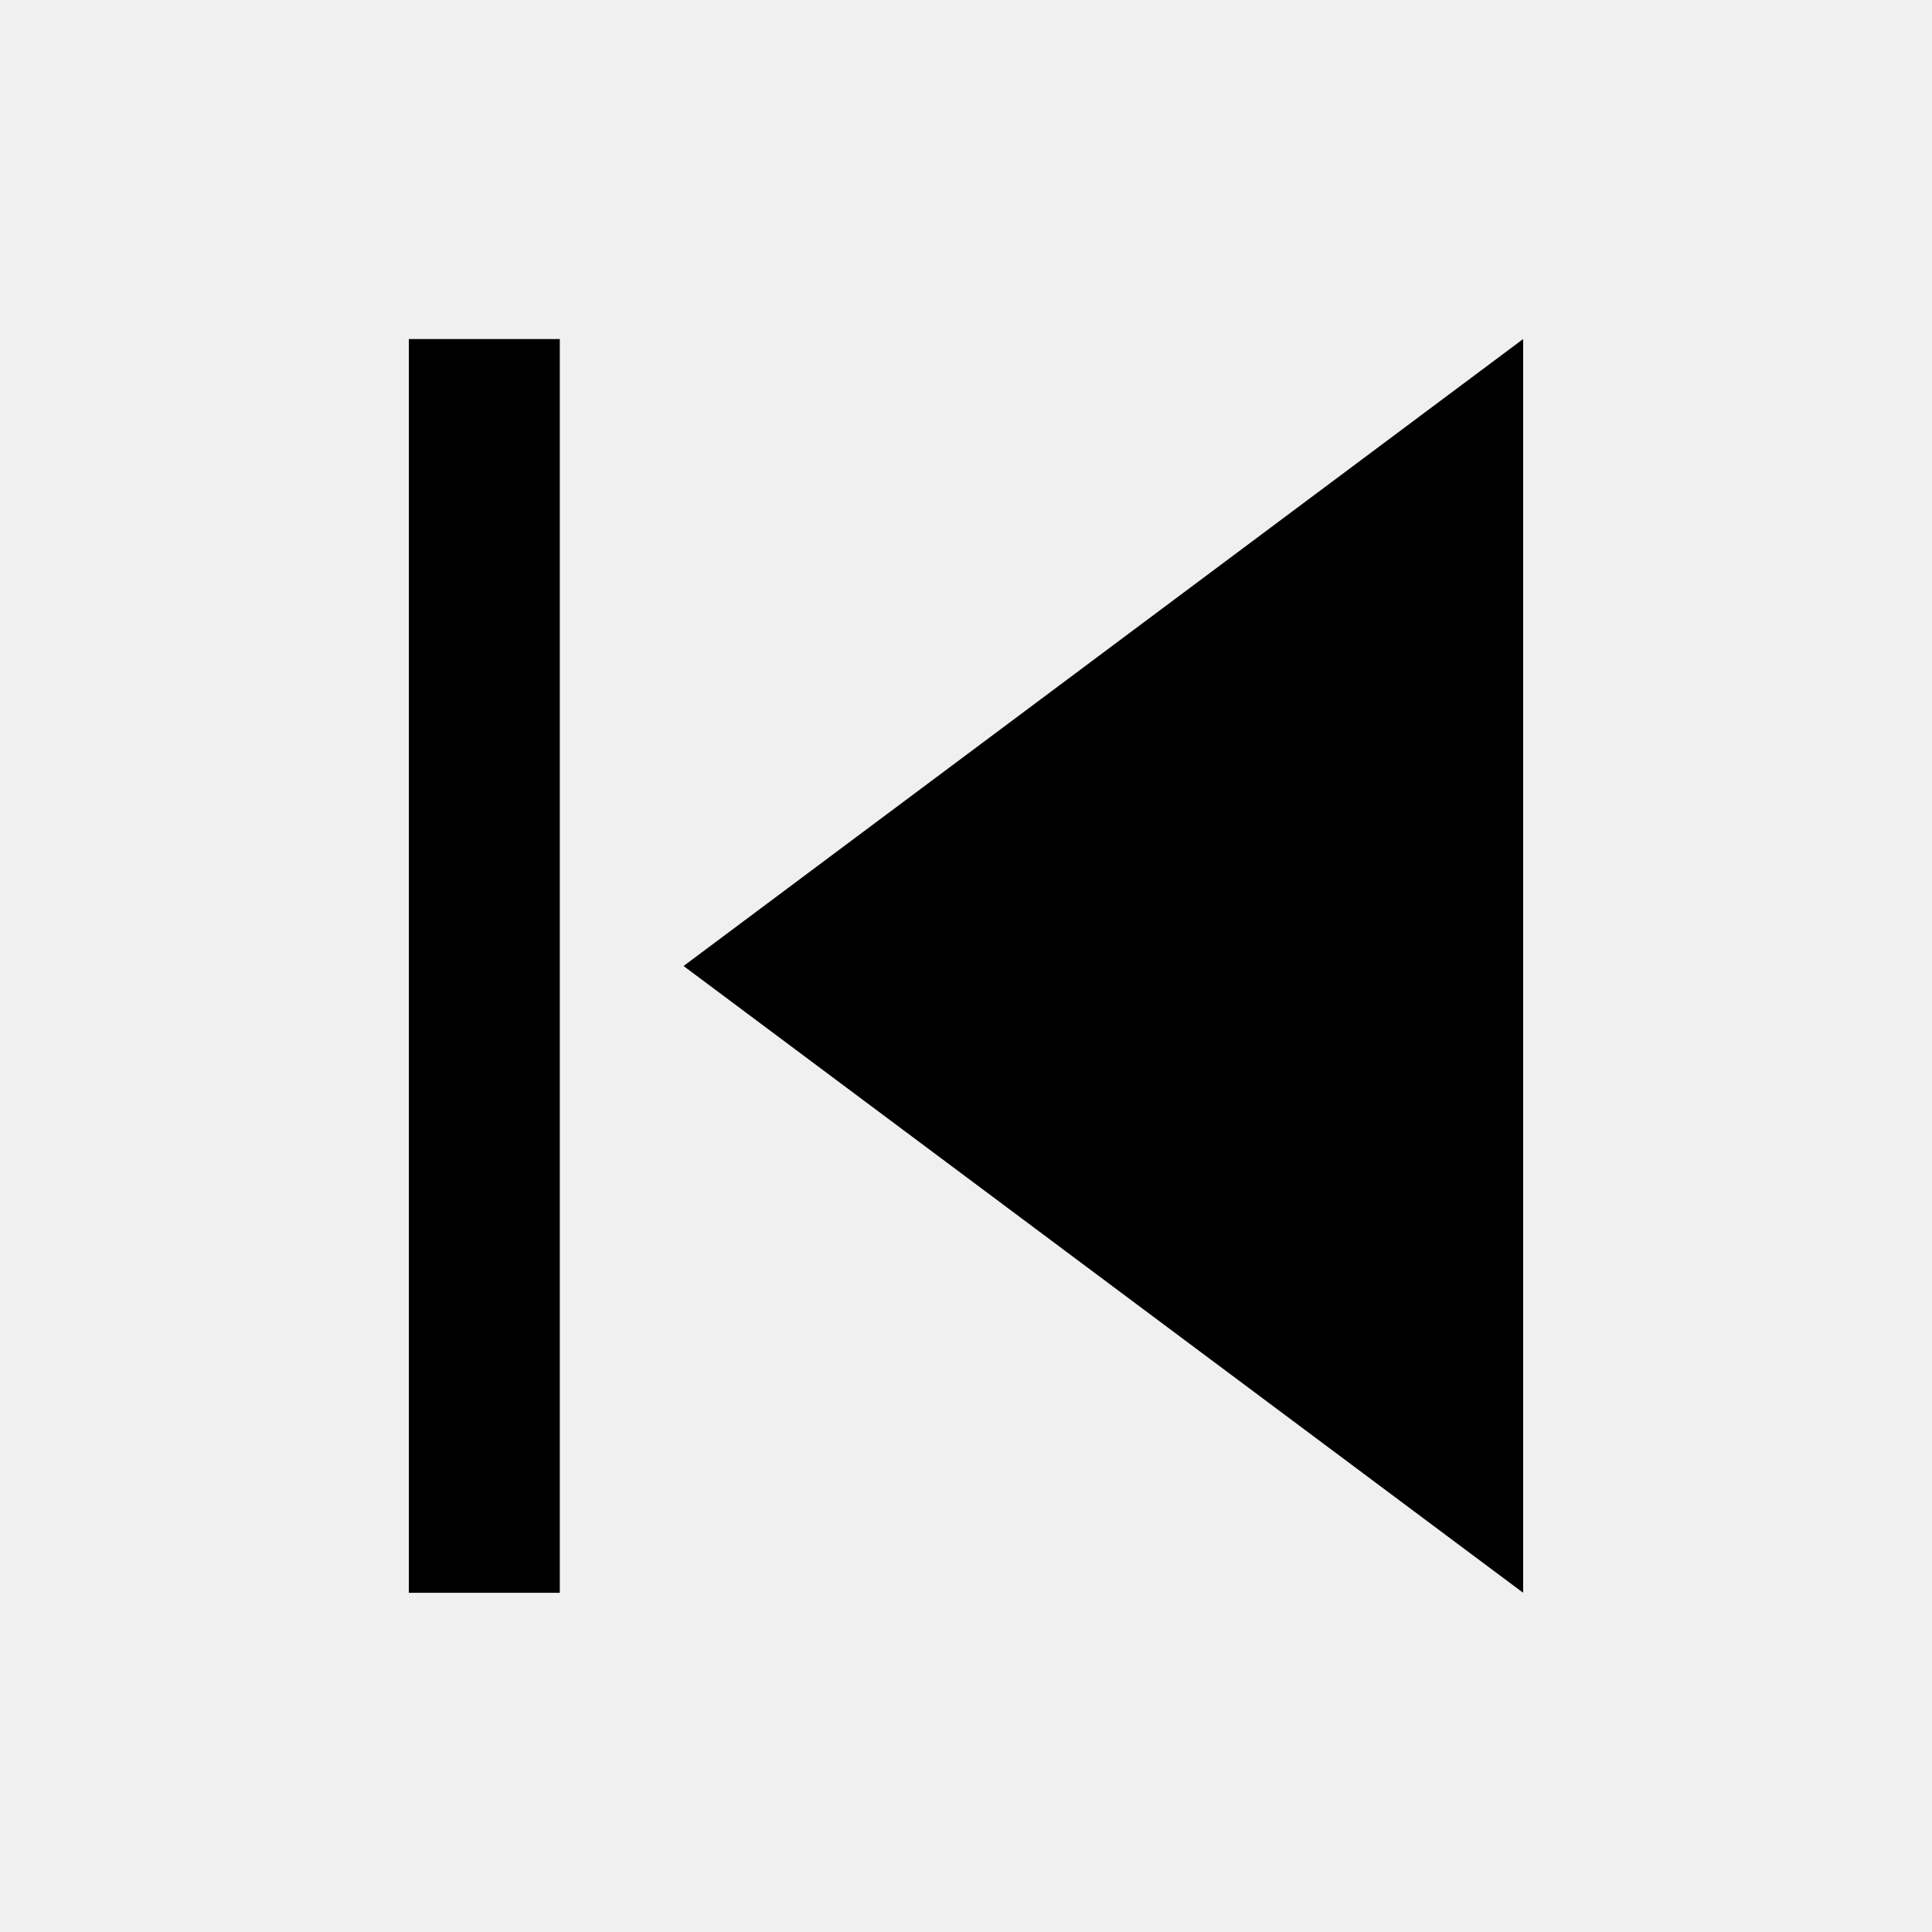
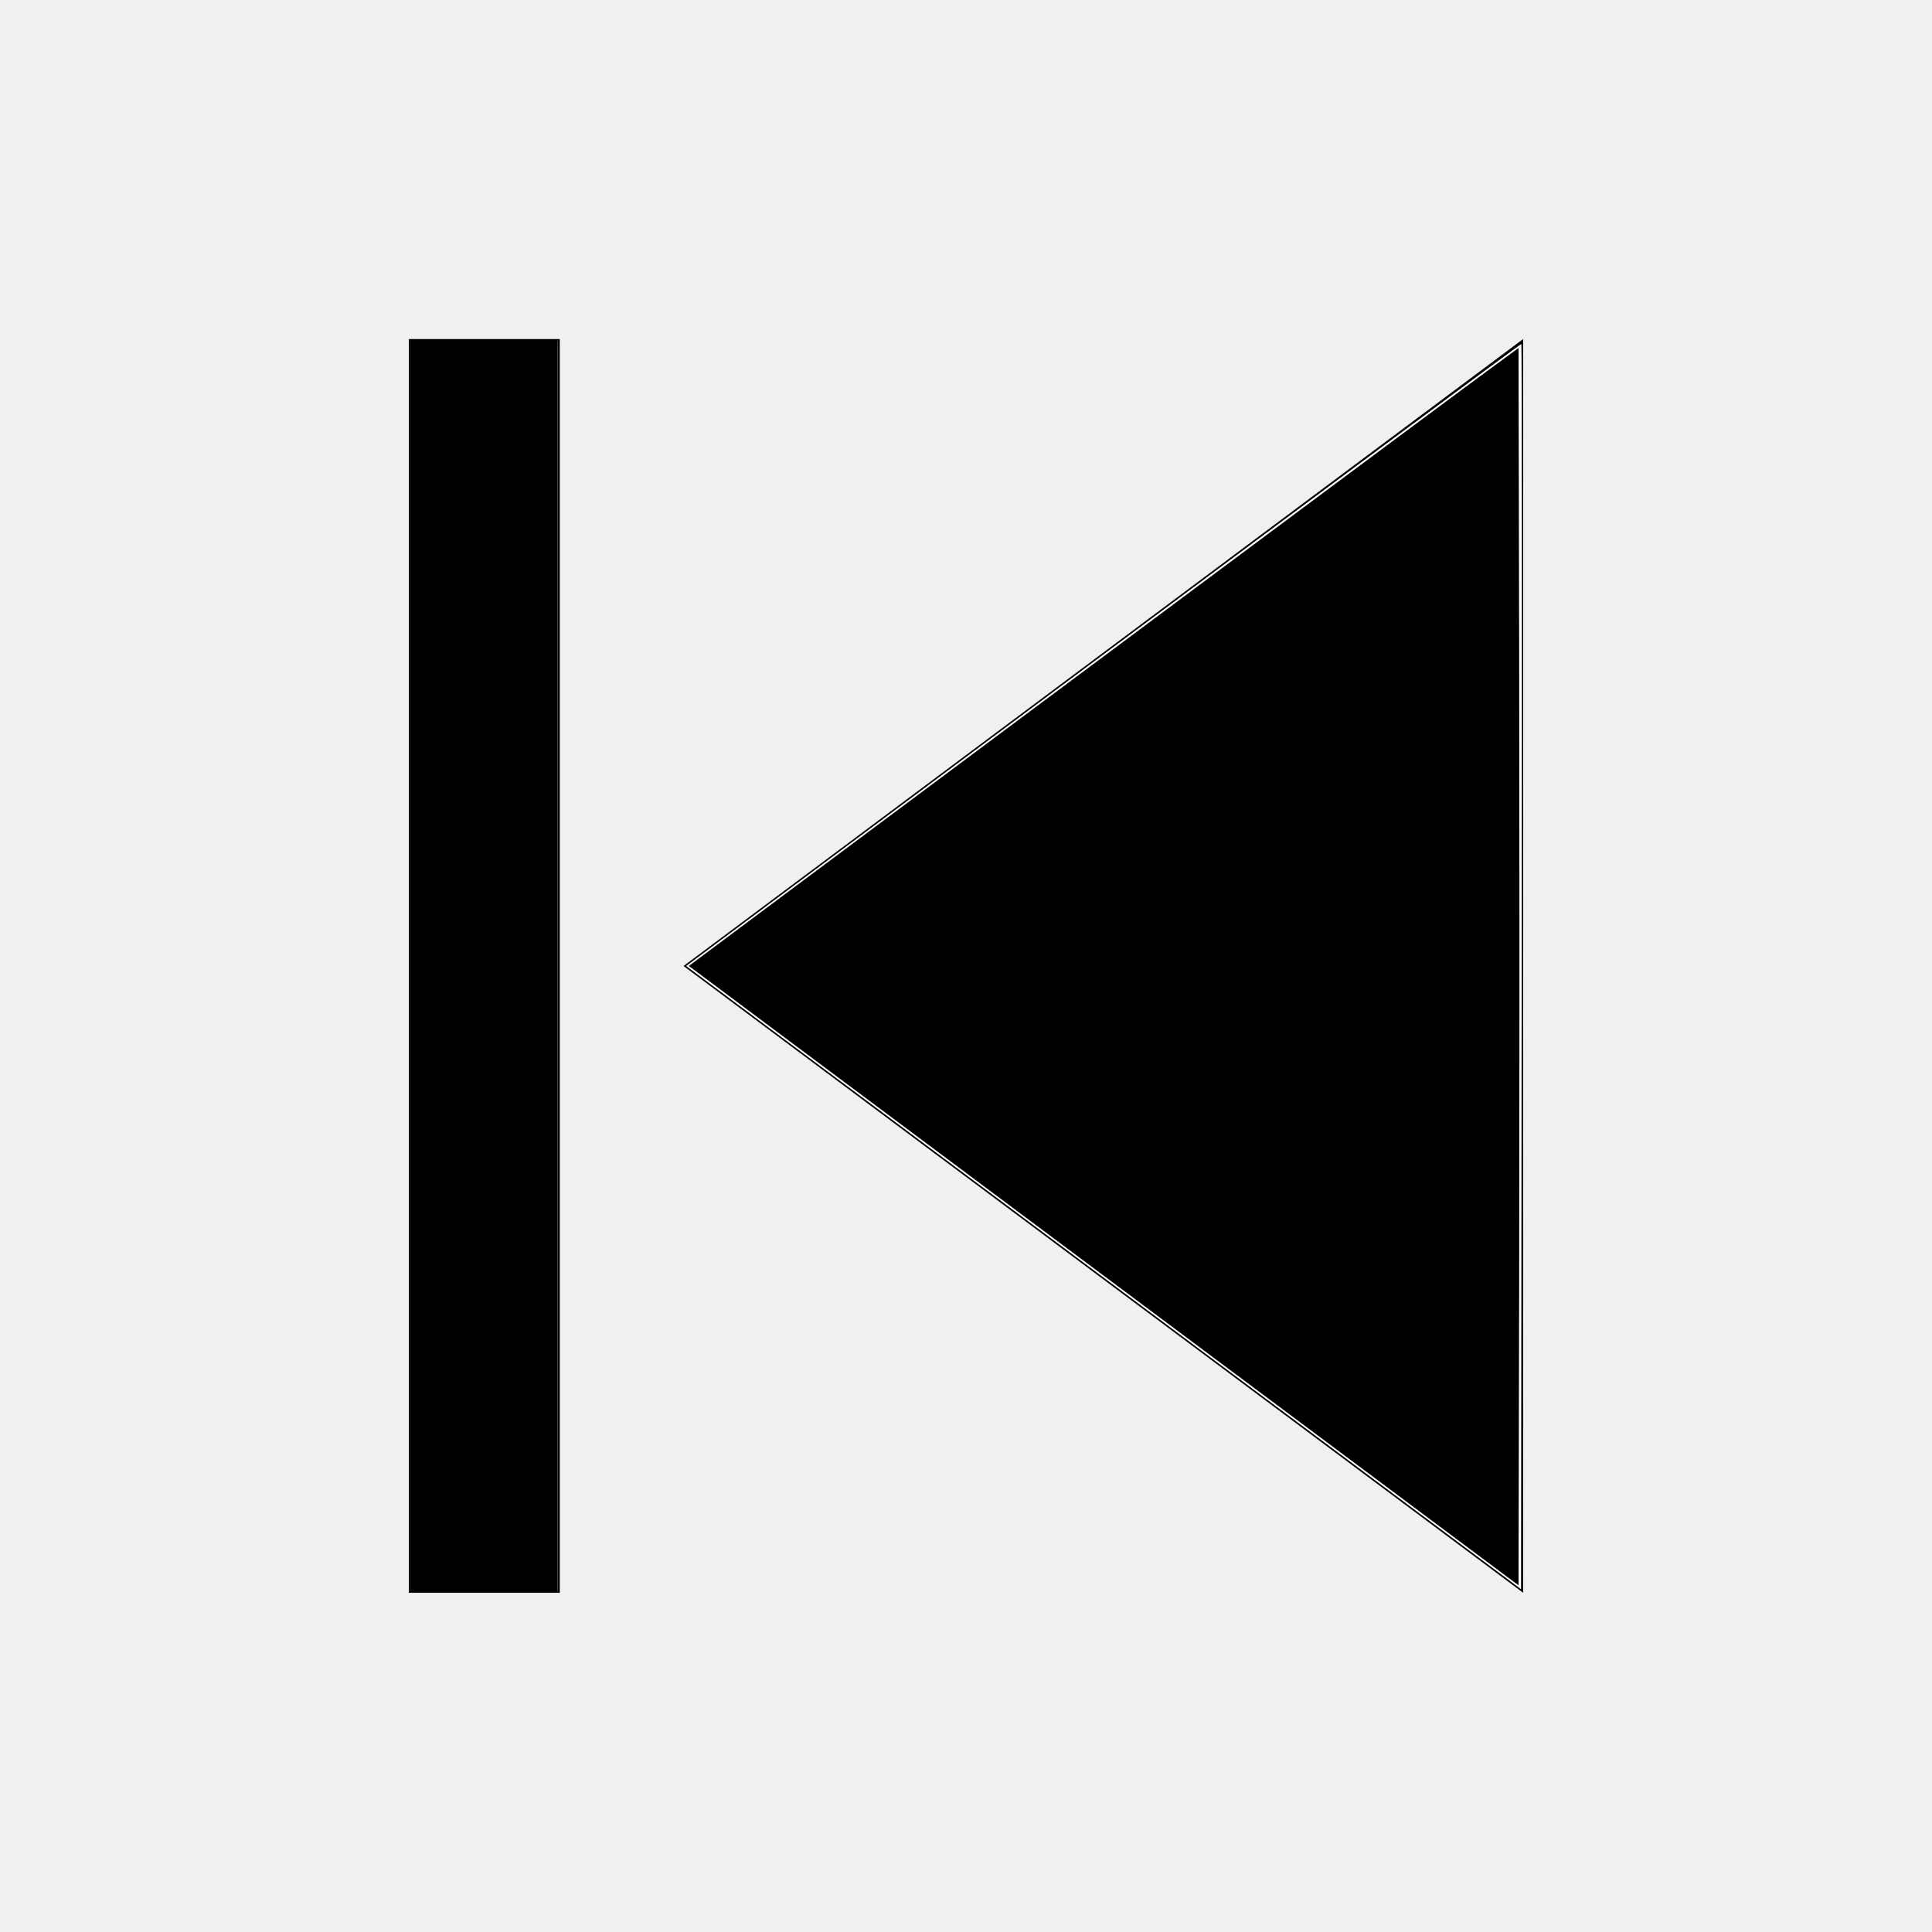
- <svg xmlns="http://www.w3.org/2000/svg" t="1621150380706" class="icon" viewBox="0 0 1024 1024" version="1.1" p-id="4943" width="200" height="200">
-   <defs>
-     <style type="text/css" />
+ <svg xmlns="http://www.w3.org/2000/svg" t="1621150380706" class="icon" viewBox="0 0 1024 1024" version="1.1" p-id="4943" width="200" height="200" id="svg2234">
+   <defs id="defs2230">
+     <style type="text/css" id="style2228" />
  </defs>
-   <path d="M362.3 512l445-332.3v664.5L362.3 512zM216.7 179.7h80v664.5h-80V179.7z" fill="" p-id="4944" />
+   <path d="M362.3 512l445-332.3v664.5L362.3 512zM216.7 179.7h80v664.5h-80V179.7z" fill="" p-id="4944" id="path2232" />
+   <path style="fill:#ffffff;stroke-width:0.259" d="M 42.412,100 V 35.279 h 7.652 7.652 V 100 164.721 h -7.652 -7.652 z" id="path2312" transform="scale(5.12)" />
+   <path style="fill:#ffffff;stroke-width:0.259" d="M 118.936,135.757 C 97.75,119.941 78.303,105.425 75.722,103.5 L 71.029,100 114.21,67.758 c 23.75,-17.733 43.226,-32.198 43.28,-32.144 0.054,0.054 0.069,29.079 0.033,64.499 l -0.065,64.401 z" id="path2351" transform="scale(5.12)" />
+   <path style="fill:#000000;stroke-width:0.259" d="M 42.412,100 V 35.279 h 7.652 7.652 V 100 164.721 h -7.652 -7.652 z" id="path83" transform="scale(5.12)" />
+   <path style="fill:#000000;stroke-width:0.259" d="M 125.422,140.392 C 107.944,127.346 88.619,112.92 82.476,108.333 L 71.308,99.994 86.756,88.461 C 114.221,67.958 148.788,42.206 153.048,39.073 l 4.15,-3.051 0.066,32.054 c 0.036,17.63 0.036,46.45 0,64.045 l -0.066,31.991 z" id="path122" transform="scale(5.12)" />
</svg>
